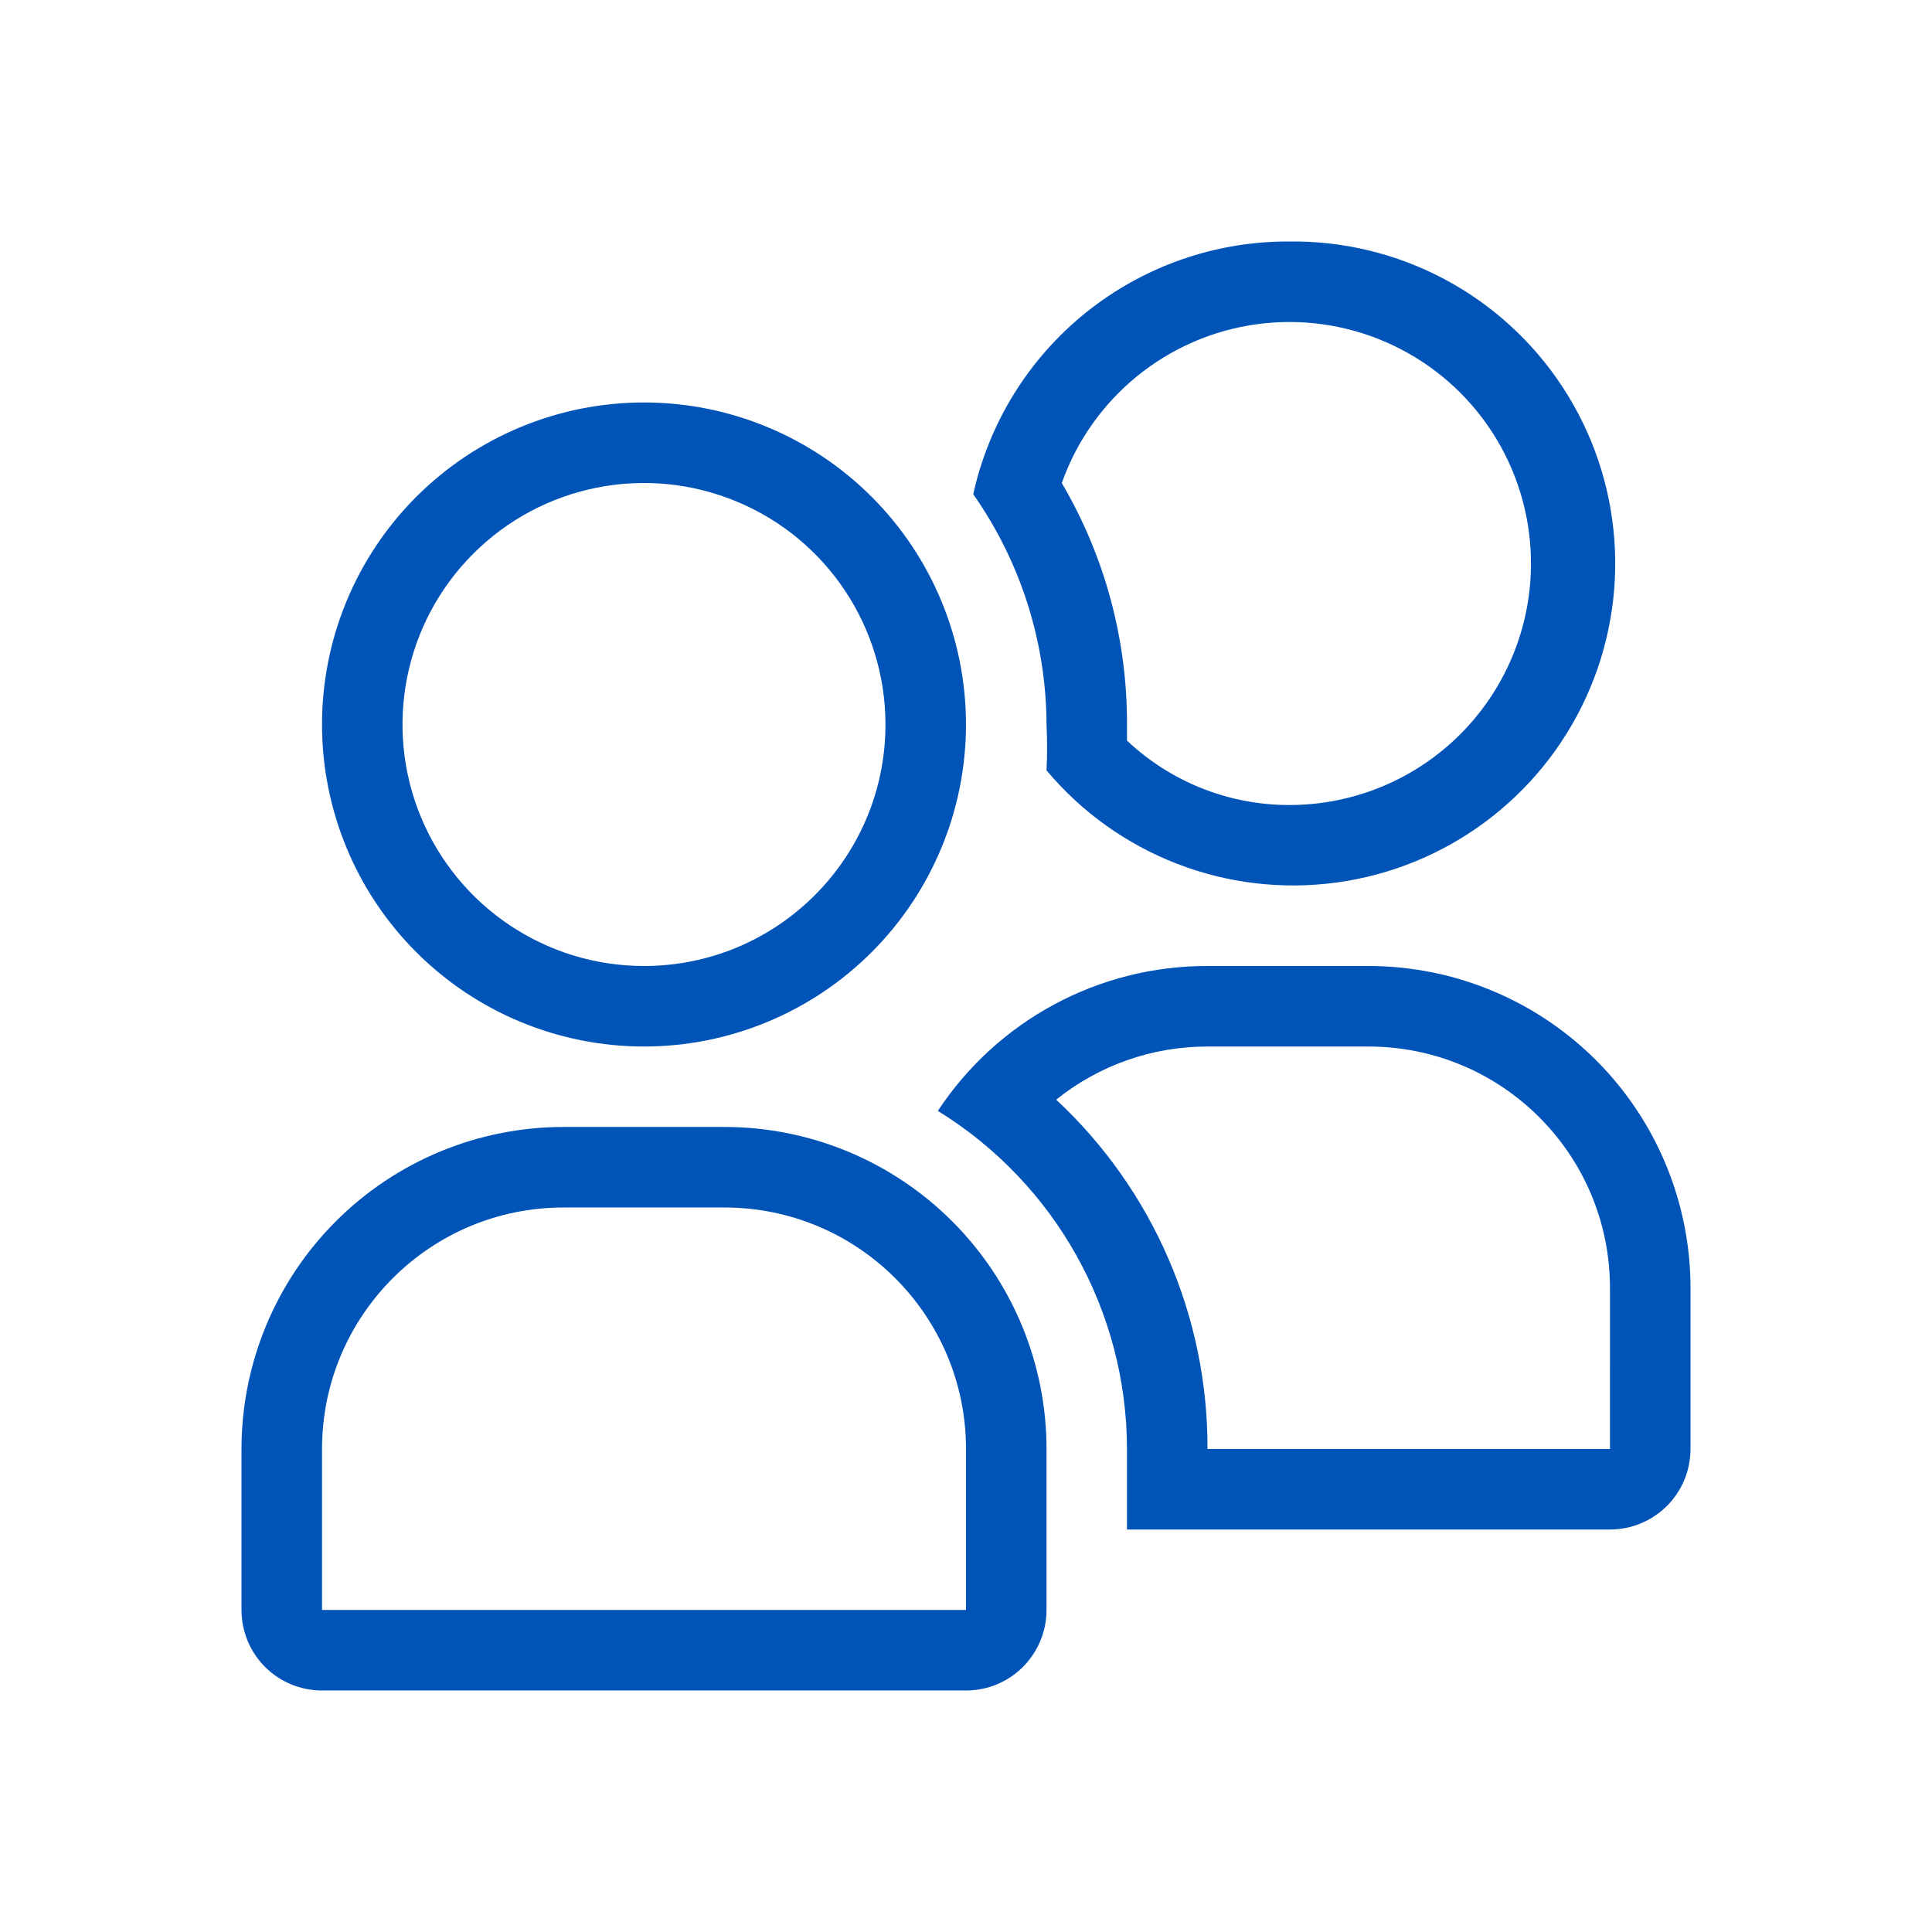
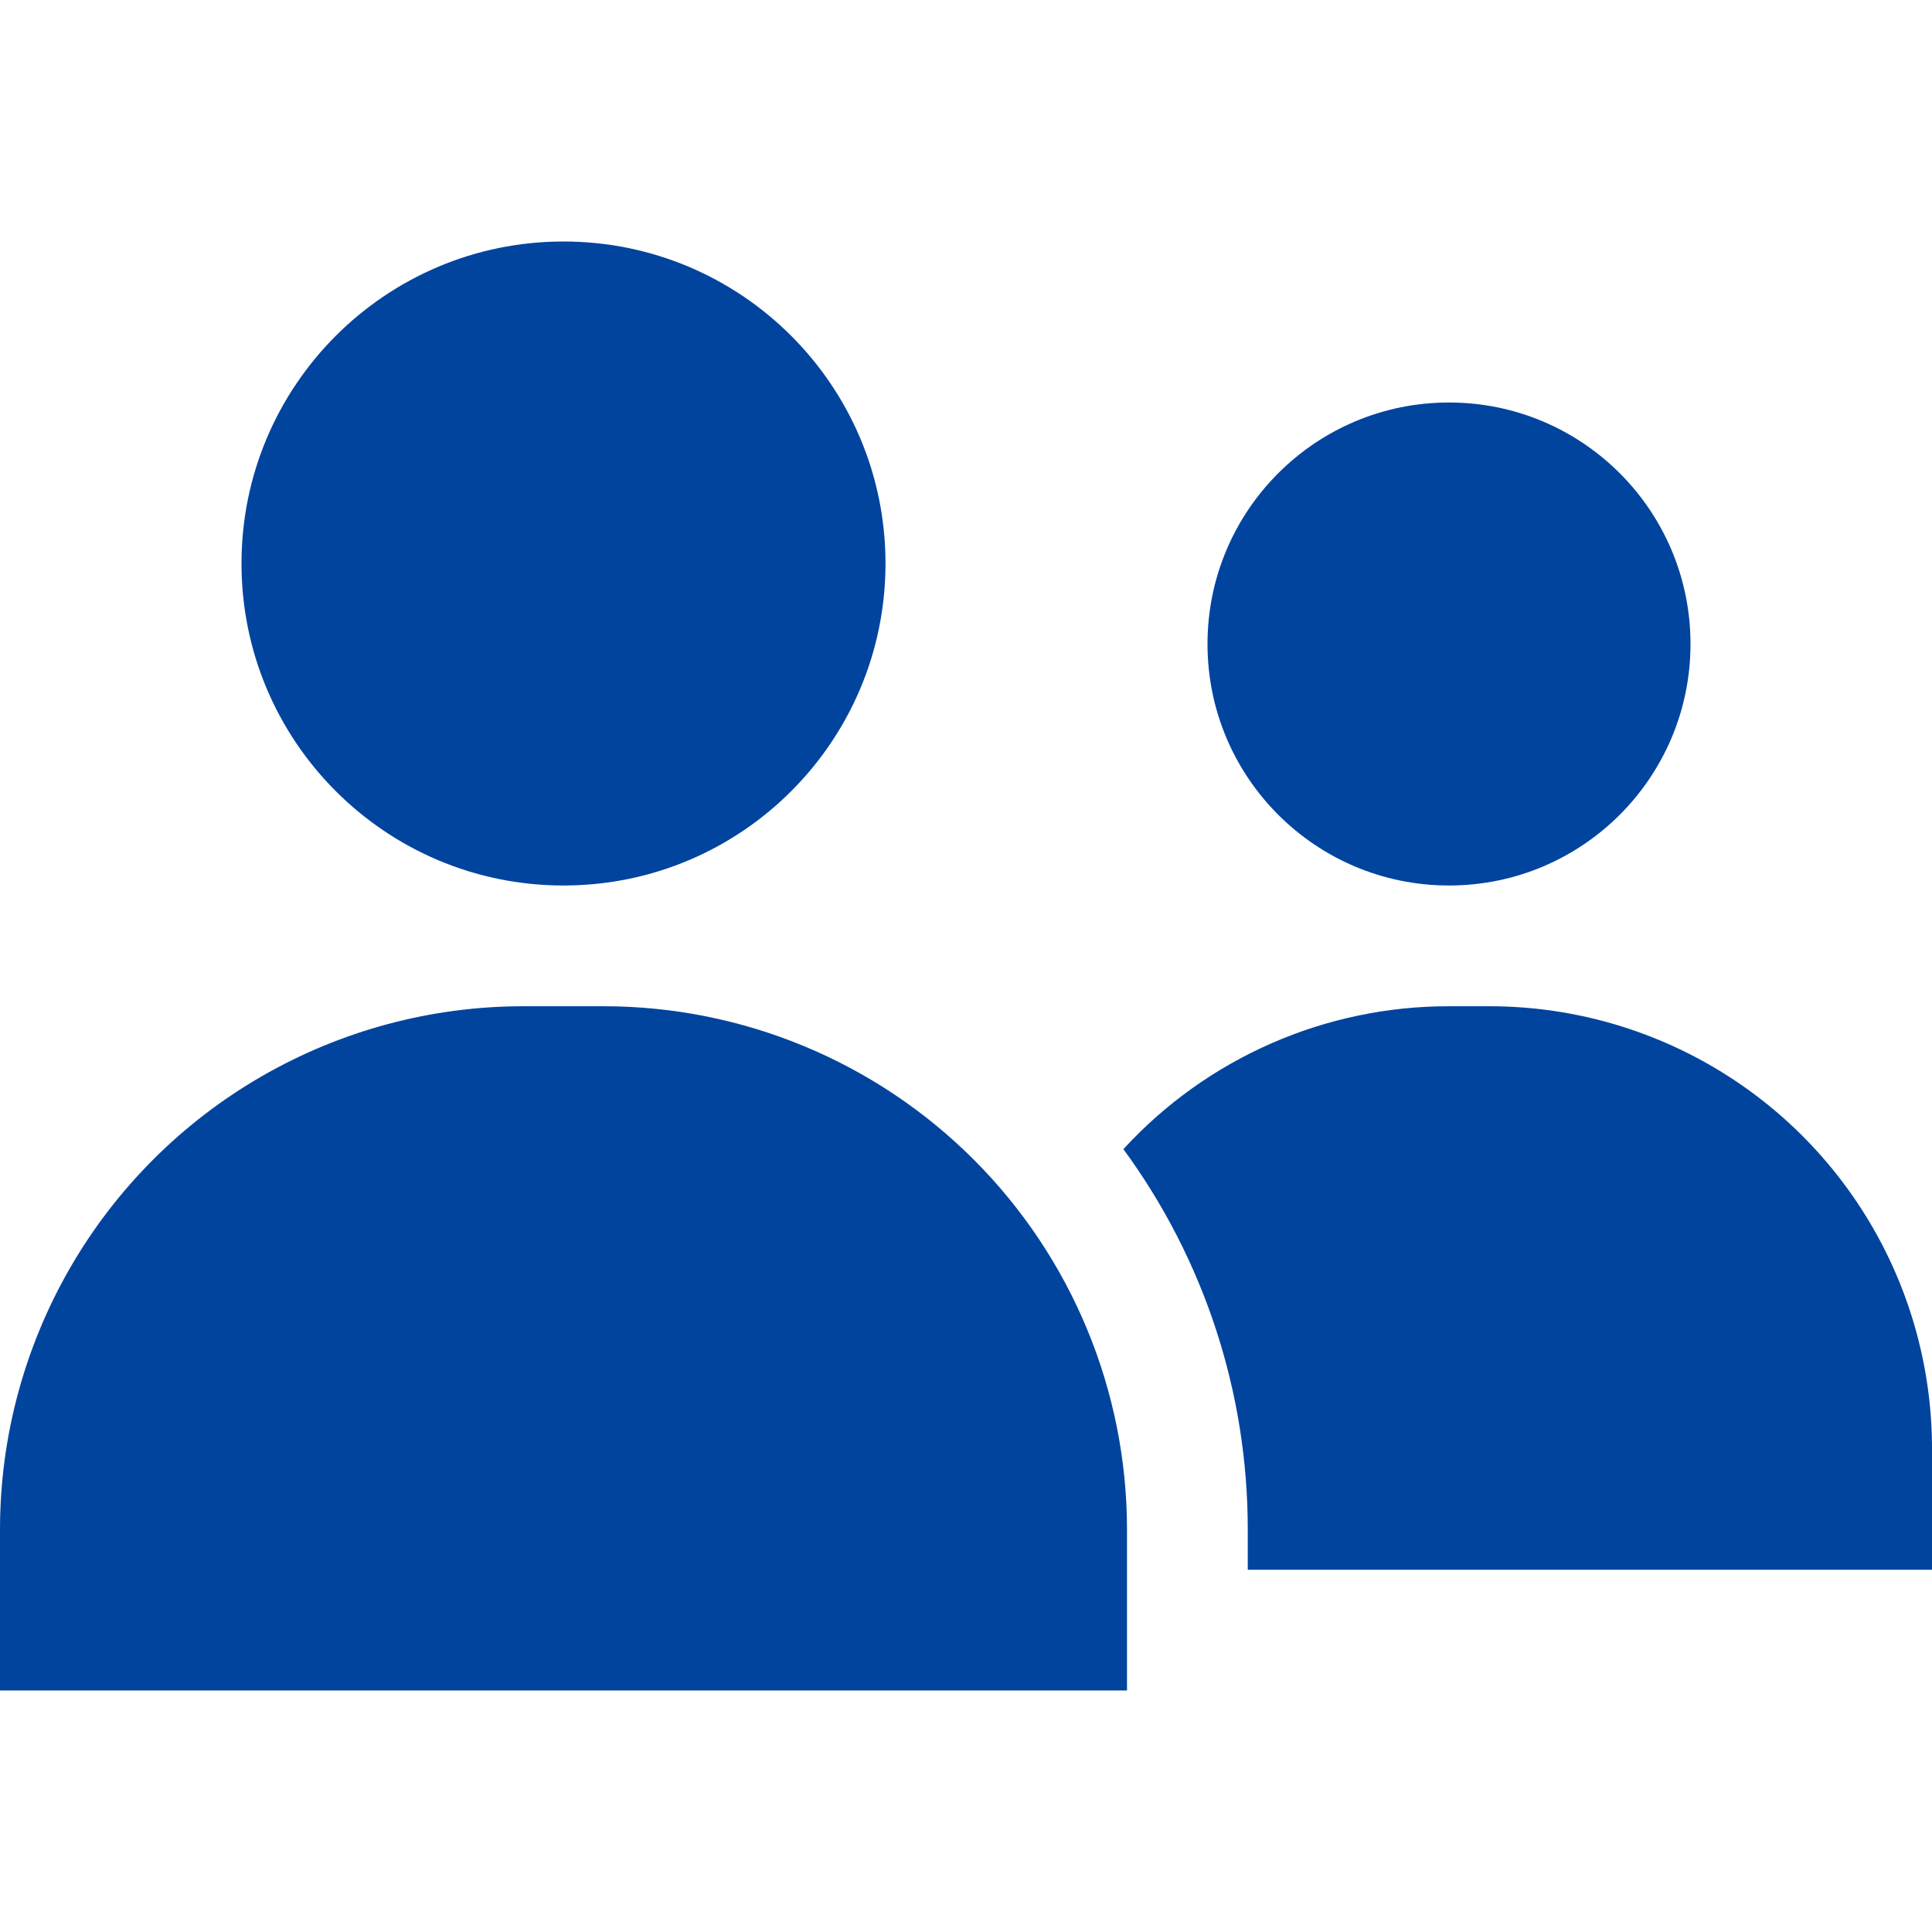
<svg xmlns="http://www.w3.org/2000/svg" width="1200pt" height="1200pt" version="1.1" viewBox="0 0 1200 1200">
-   <path d="m450 699.98h-99.984c-53.062 0-103.92 21.094-141.42 58.594-37.496 37.5-58.594 88.359-58.594 141.42v99.984c0 13.266 5.25 26.016 14.625 35.391s22.125 14.625 35.391 14.625h399.98c13.266 0 25.969-5.25 35.344-14.625s14.672-22.125 14.672-35.391v-99.984c0-53.062-21.094-103.92-58.594-141.42-37.5-37.496-88.359-58.594-141.42-58.594zm150 300h-399.98v-99.984c0-82.828 67.125-150 150-150h99.984c82.828 0 150 67.172 150 150z" fill="#0053b7" />
-   <path d="m849.98 600h-99.984c-67.453-0.141-130.4 33.703-167.48 90 72.891 44.906 117.38 124.36 117.47 210v50.016h300c13.266 0 26.016-5.297 35.391-14.672s14.625-22.078 14.625-35.344v-99.984c0-53.062-21.094-103.92-58.594-141.42-37.5-37.496-88.359-58.594-141.42-58.594zm150 300h-249.98c0.281-82.266-33.797-160.92-93.984-216.98 26.625-21.422 59.812-33.047 93.984-33h99.984c82.875 0 150 67.125 150 150z" fill="#0053b7" />
-   <path d="m800.02 150c-45.609-0.047-89.859 15.516-125.44 44.062-35.531 28.547-60.281 68.391-70.078 112.92 29.438 41.906 45.328 91.828 45.516 143.02 0.469 9.516 0.469 18.984 0 28.5 44.109 52.594 112.08 78.891 180.1 69.656 68.016-9.234 126.56-52.688 155.06-115.12s23.016-135.1-14.578-192.56c-37.547-57.422-101.95-91.594-170.58-90.469zm0 350.02c-37.219-0.188-72.984-14.484-100.03-40.031v-9.984c0.188-52.734-13.781-104.53-40.5-150 18.75-52.922 65.438-90.984 121.08-98.625 55.594-7.594 110.81 16.453 143.11 62.391 32.25 45.938 36.188 106.08 10.125 155.81-26.016 49.734-77.672 80.766-133.78 80.438z" fill="#0053b7" />
-   <path d="m399.98 249.98c-53.016 0-103.92 21.094-141.42 58.594-37.496 37.5-58.547 88.359-58.547 141.42 0 53.059 21.047 103.92 58.547 141.42 37.5 37.496 88.406 58.594 141.42 58.594 53.062 0 103.92-21.094 141.42-58.594 37.496-37.5 58.594-88.359 58.594-141.42 0-53.059-21.094-103.92-58.594-141.42-37.5-37.496-88.359-58.594-141.42-58.594zm0 350.02c-60.656 0-115.36-36.562-138.56-92.578-23.203-56.062-10.406-120.61 32.531-163.5 42.891-42.891 107.39-55.734 163.45-32.484 56.062 23.203 92.578 77.906 92.578 138.56 0 82.828-67.125 150-150 150z" fill="#0053b7" />
+   <path d="m1050 400c0 82.844-67.156 150-150 150s-150-67.156-150-150 67.156-150 150-150 150 67.156 150 150z" fill="#00449e" />
+   <path d="m925 625h-25c-38.023-0.051-75.645 7.812-110.46 23.09-34.82 15.281-66.078 37.641-91.785 65.66 50.258 68.512 77.32 151.28 77.25 236.25v25h425v-75c0.027-48.281-12.664-95.715-36.797-137.53-24.133-41.82-58.852-76.539-100.67-100.67-41.816-24.133-89.25-36.824-137.53-36.797z" fill="#00449e" />
+   <path d="m550 350c0 110.46-89.543 200-200 200s-200-89.543-200-200 89.543-200 200-200 200 89.543 200 200z" fill="#00449e" />
+   <path d="m375 625h-50c-57.051 0-113.09 15.016-162.5 43.539-49.406 28.523-90.434 69.551-118.96 118.96-28.523 49.41-43.539 105.45-43.539 162.5v100h700v-100c-0.027-86.188-34.277-168.84-95.223-229.78-60.941-60.945-143.59-95.195-229.78-95.223z" fill="#00449e" />
</svg>
